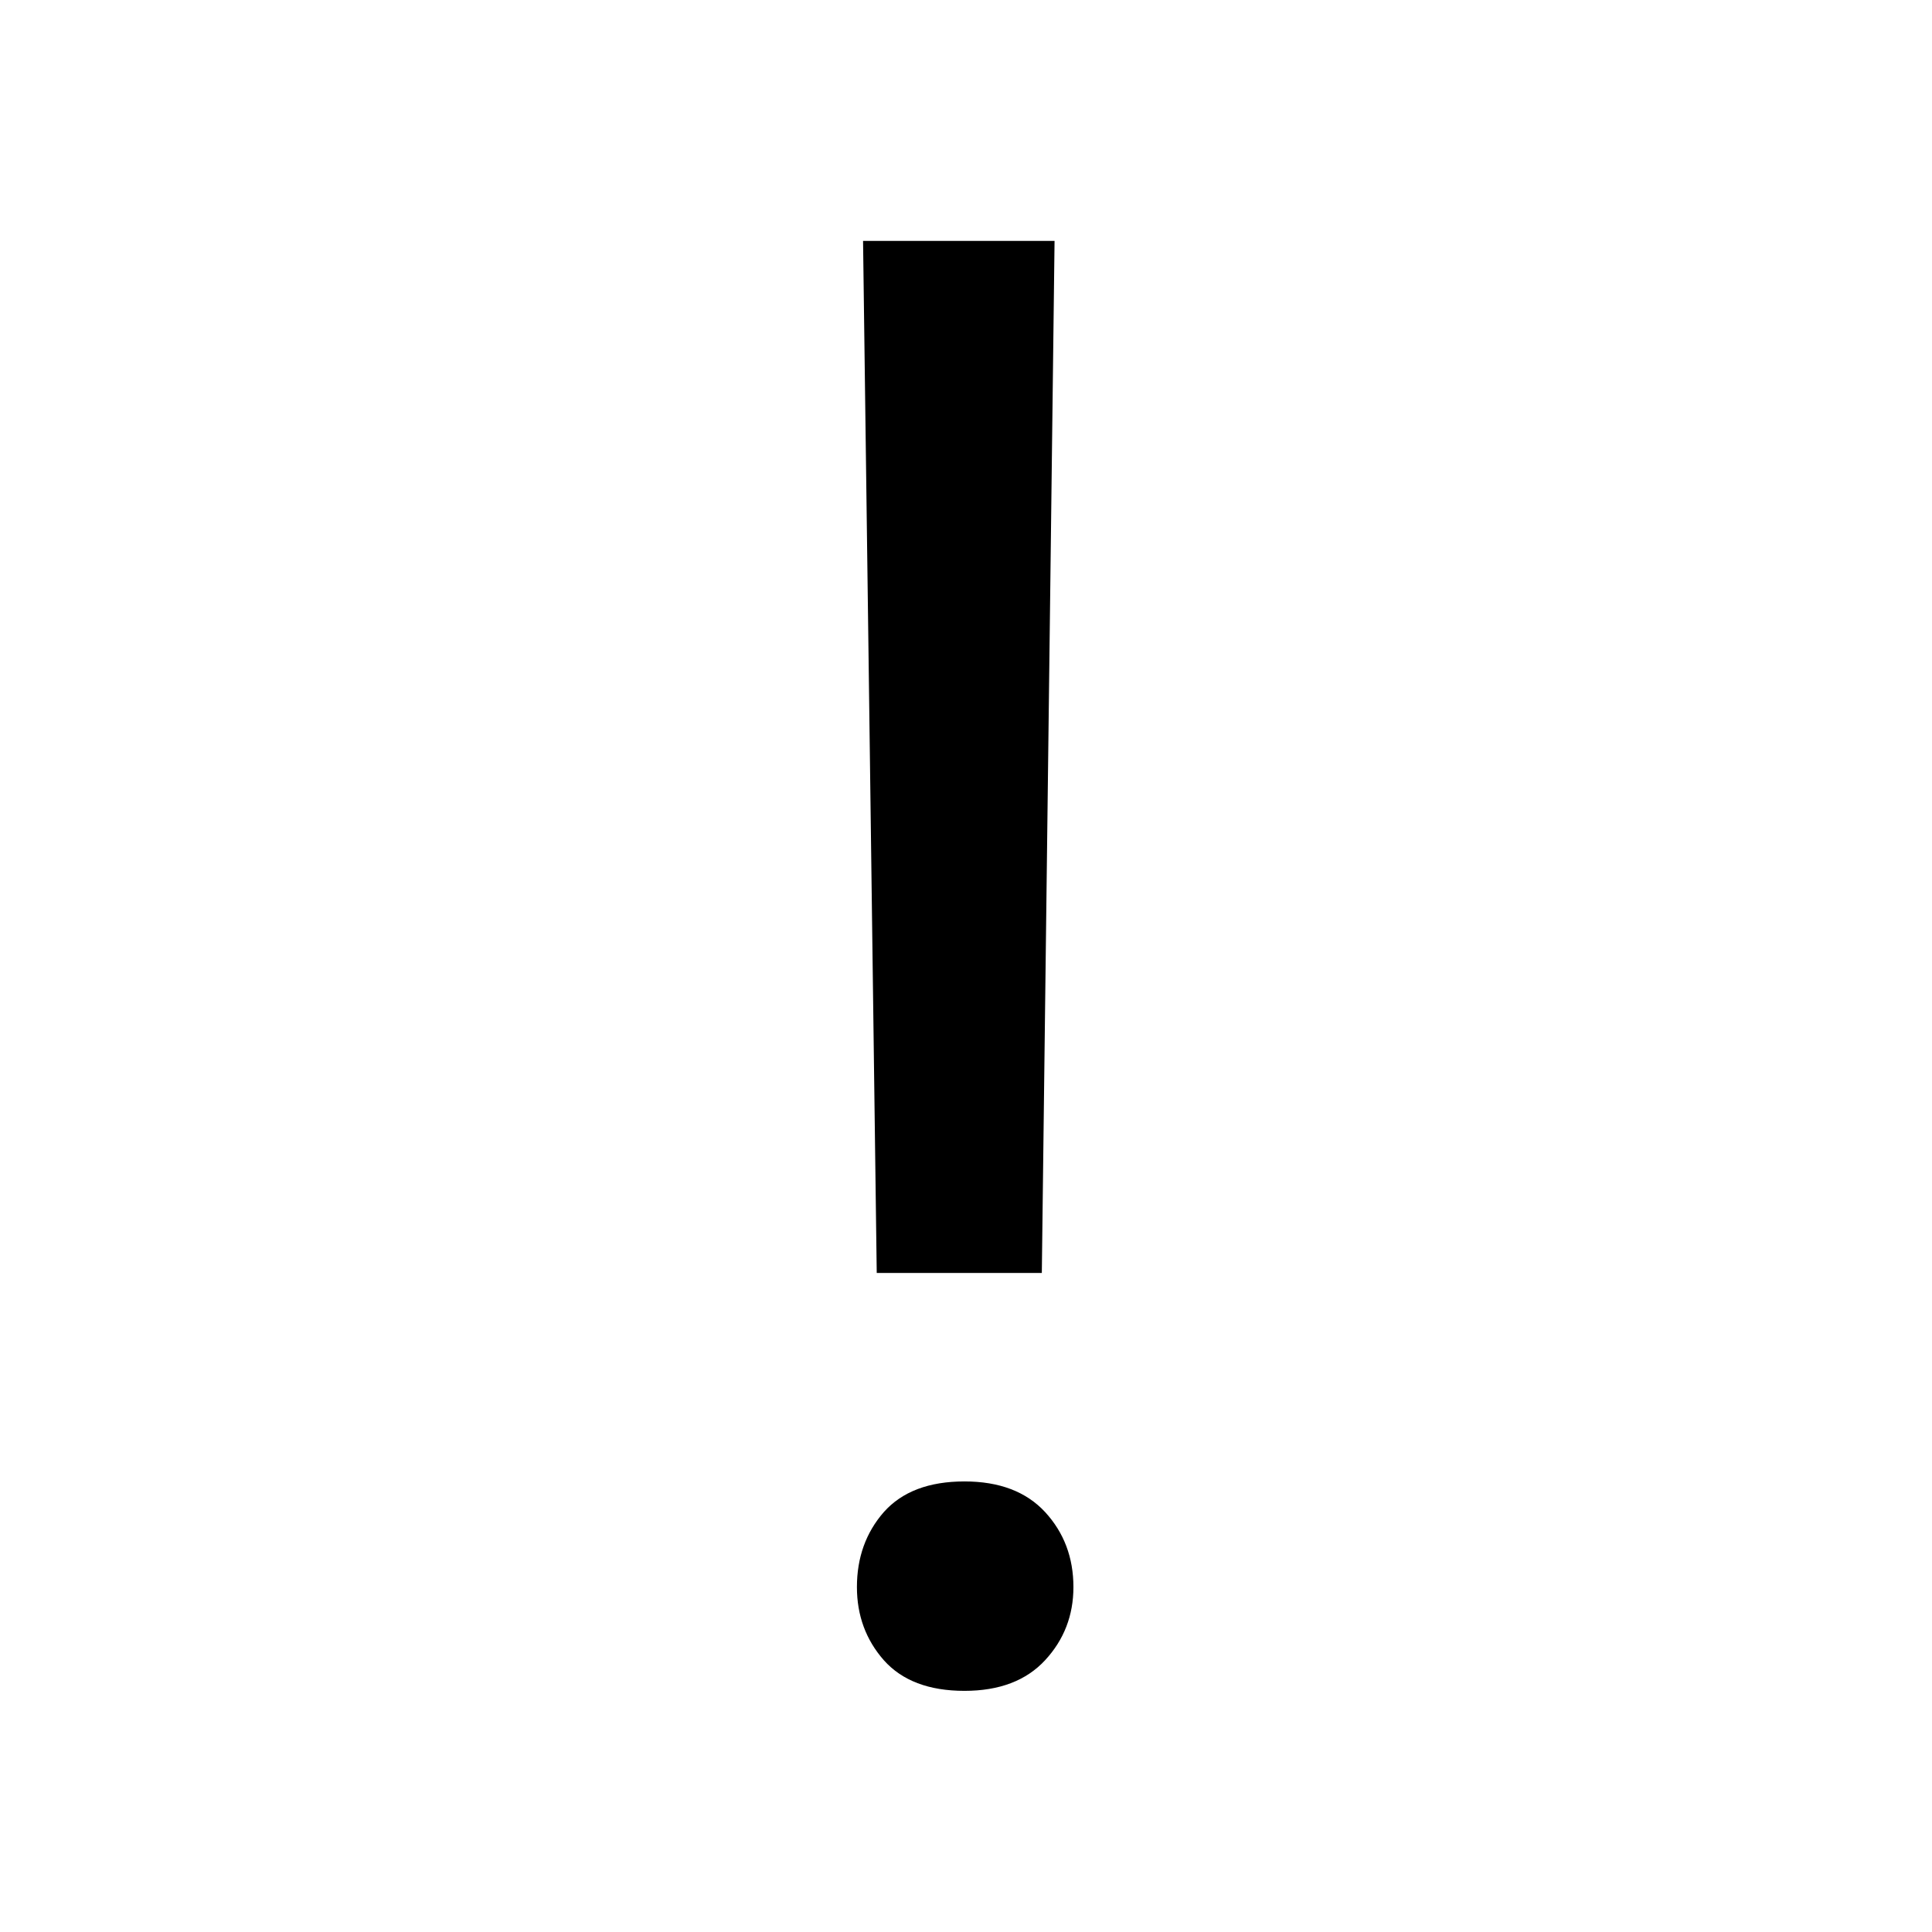
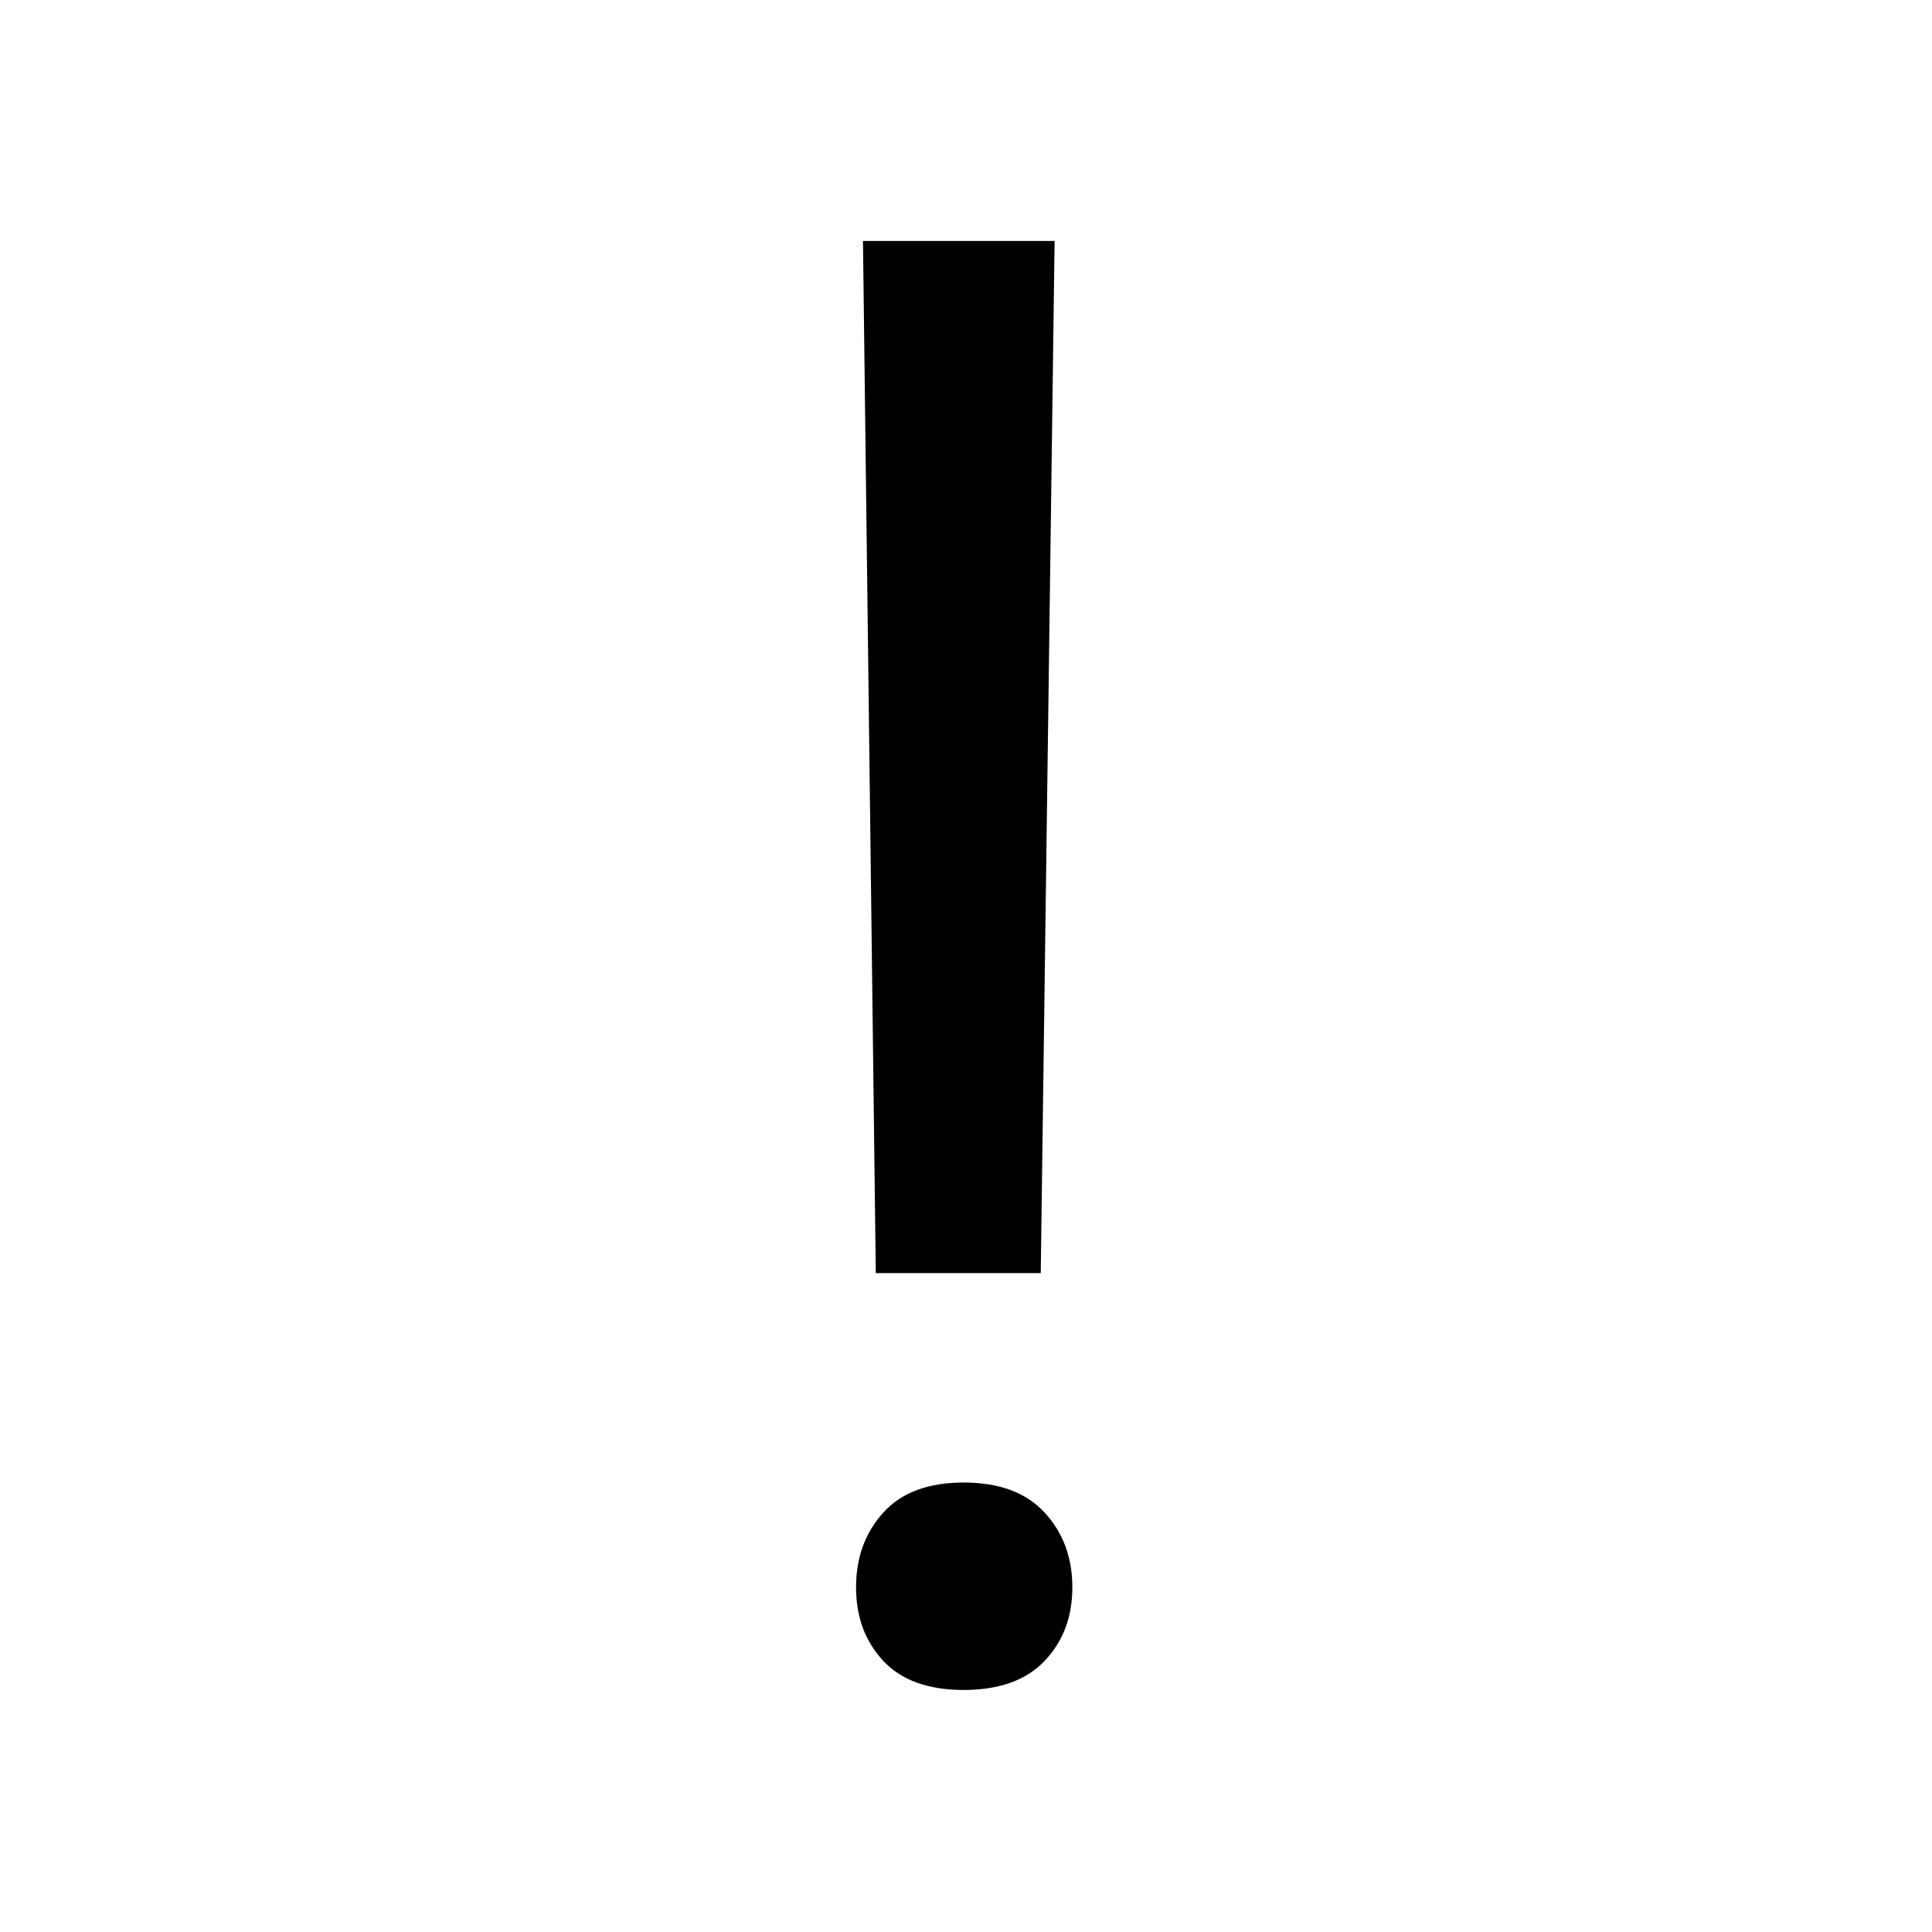
<svg xmlns="http://www.w3.org/2000/svg" width="100%" height="100%" viewBox="0 0 64 64" version="1.1" xml:space="preserve" style="fill-rule:evenodd;clip-rule:evenodd;stroke-linejoin:round;stroke-miterlimit:2;">
  <rect id="Icons" x="-704" y="-192" width="1280" height="800" style="fill:none;" />
  <g id="Icons1">
    <g id="Strike" />
    <g id="H1" />
    <g id="H2" />
    <g id="H3" />
    <g id="list-ul" />
    <g id="hamburger-1" />
    <g id="hamburger-2" />
    <g id="list-ol" />
    <g id="list-task" />
    <g id="trash" />
    <g id="vertical-menu" />
    <g id="horizontal-menu" />
    <g id="sidebar-2" />
    <g id="Pen" />
    <g id="Pen1" />
    <g id="clock" />
    <g id="external-link" />
    <g id="hr" />
    <g id="info" />
    <g id="warning" />
    <g id="plus-circle" />
    <g id="minus-circle" />
    <g id="vue" />
    <g id="cog" />
    <g id="logo" />
-     <text id="exclamation" x="23.123px" y="55.622px" style="font-family:'Roboto-Regular', 'Roboto';font-size:67.01px;">!</text>
+     <path id="exclamation" d="M34.476,42.174l-5.464,0l-0.425,-34.192l6.348,0l-0.459,34.192Zm-6.118,10.405c0,-0.981 0.3,-1.805 0.9,-2.47c0.599,-0.665 1.488,-0.998 2.666,-0.998c1.178,0 2.073,0.333 2.683,0.998c0.611,0.665 0.916,1.489 0.916,2.47c0,0.982 -0.305,1.794 -0.916,2.438c-0.61,0.643 -1.505,0.965 -2.683,0.965c-1.178,0 -2.067,-0.322 -2.666,-0.965c-0.6,-0.644 -0.9,-1.456 -0.9,-2.438Z" style="fill-rule:nonzero;" />
    <g id="radio-check" />
    <g id="eye-slash" />
    <g id="eye" />
    <g id="toggle-off" />
    <g id="shredder" />
    <g id="spinner--loading--dots-" />
    <g id="react" />
    <g id="check-selected" />
    <g id="turn-off" />
    <g id="code-block" />
    <g id="user" />
    <g id="coffee-bean" />
    <g id="coffee-beans">
      <g id="coffee-bean1" />
    </g>
    <g id="coffee-bean-filled" />
    <g id="coffee-beans-filled">
      <g id="coffee-bean2" />
    </g>
    <g id="clipboard" />
    <g id="clipboard-paste" />
    <g id="clipboard-copy" />
    <g id="Layer1" />
  </g>
</svg>
